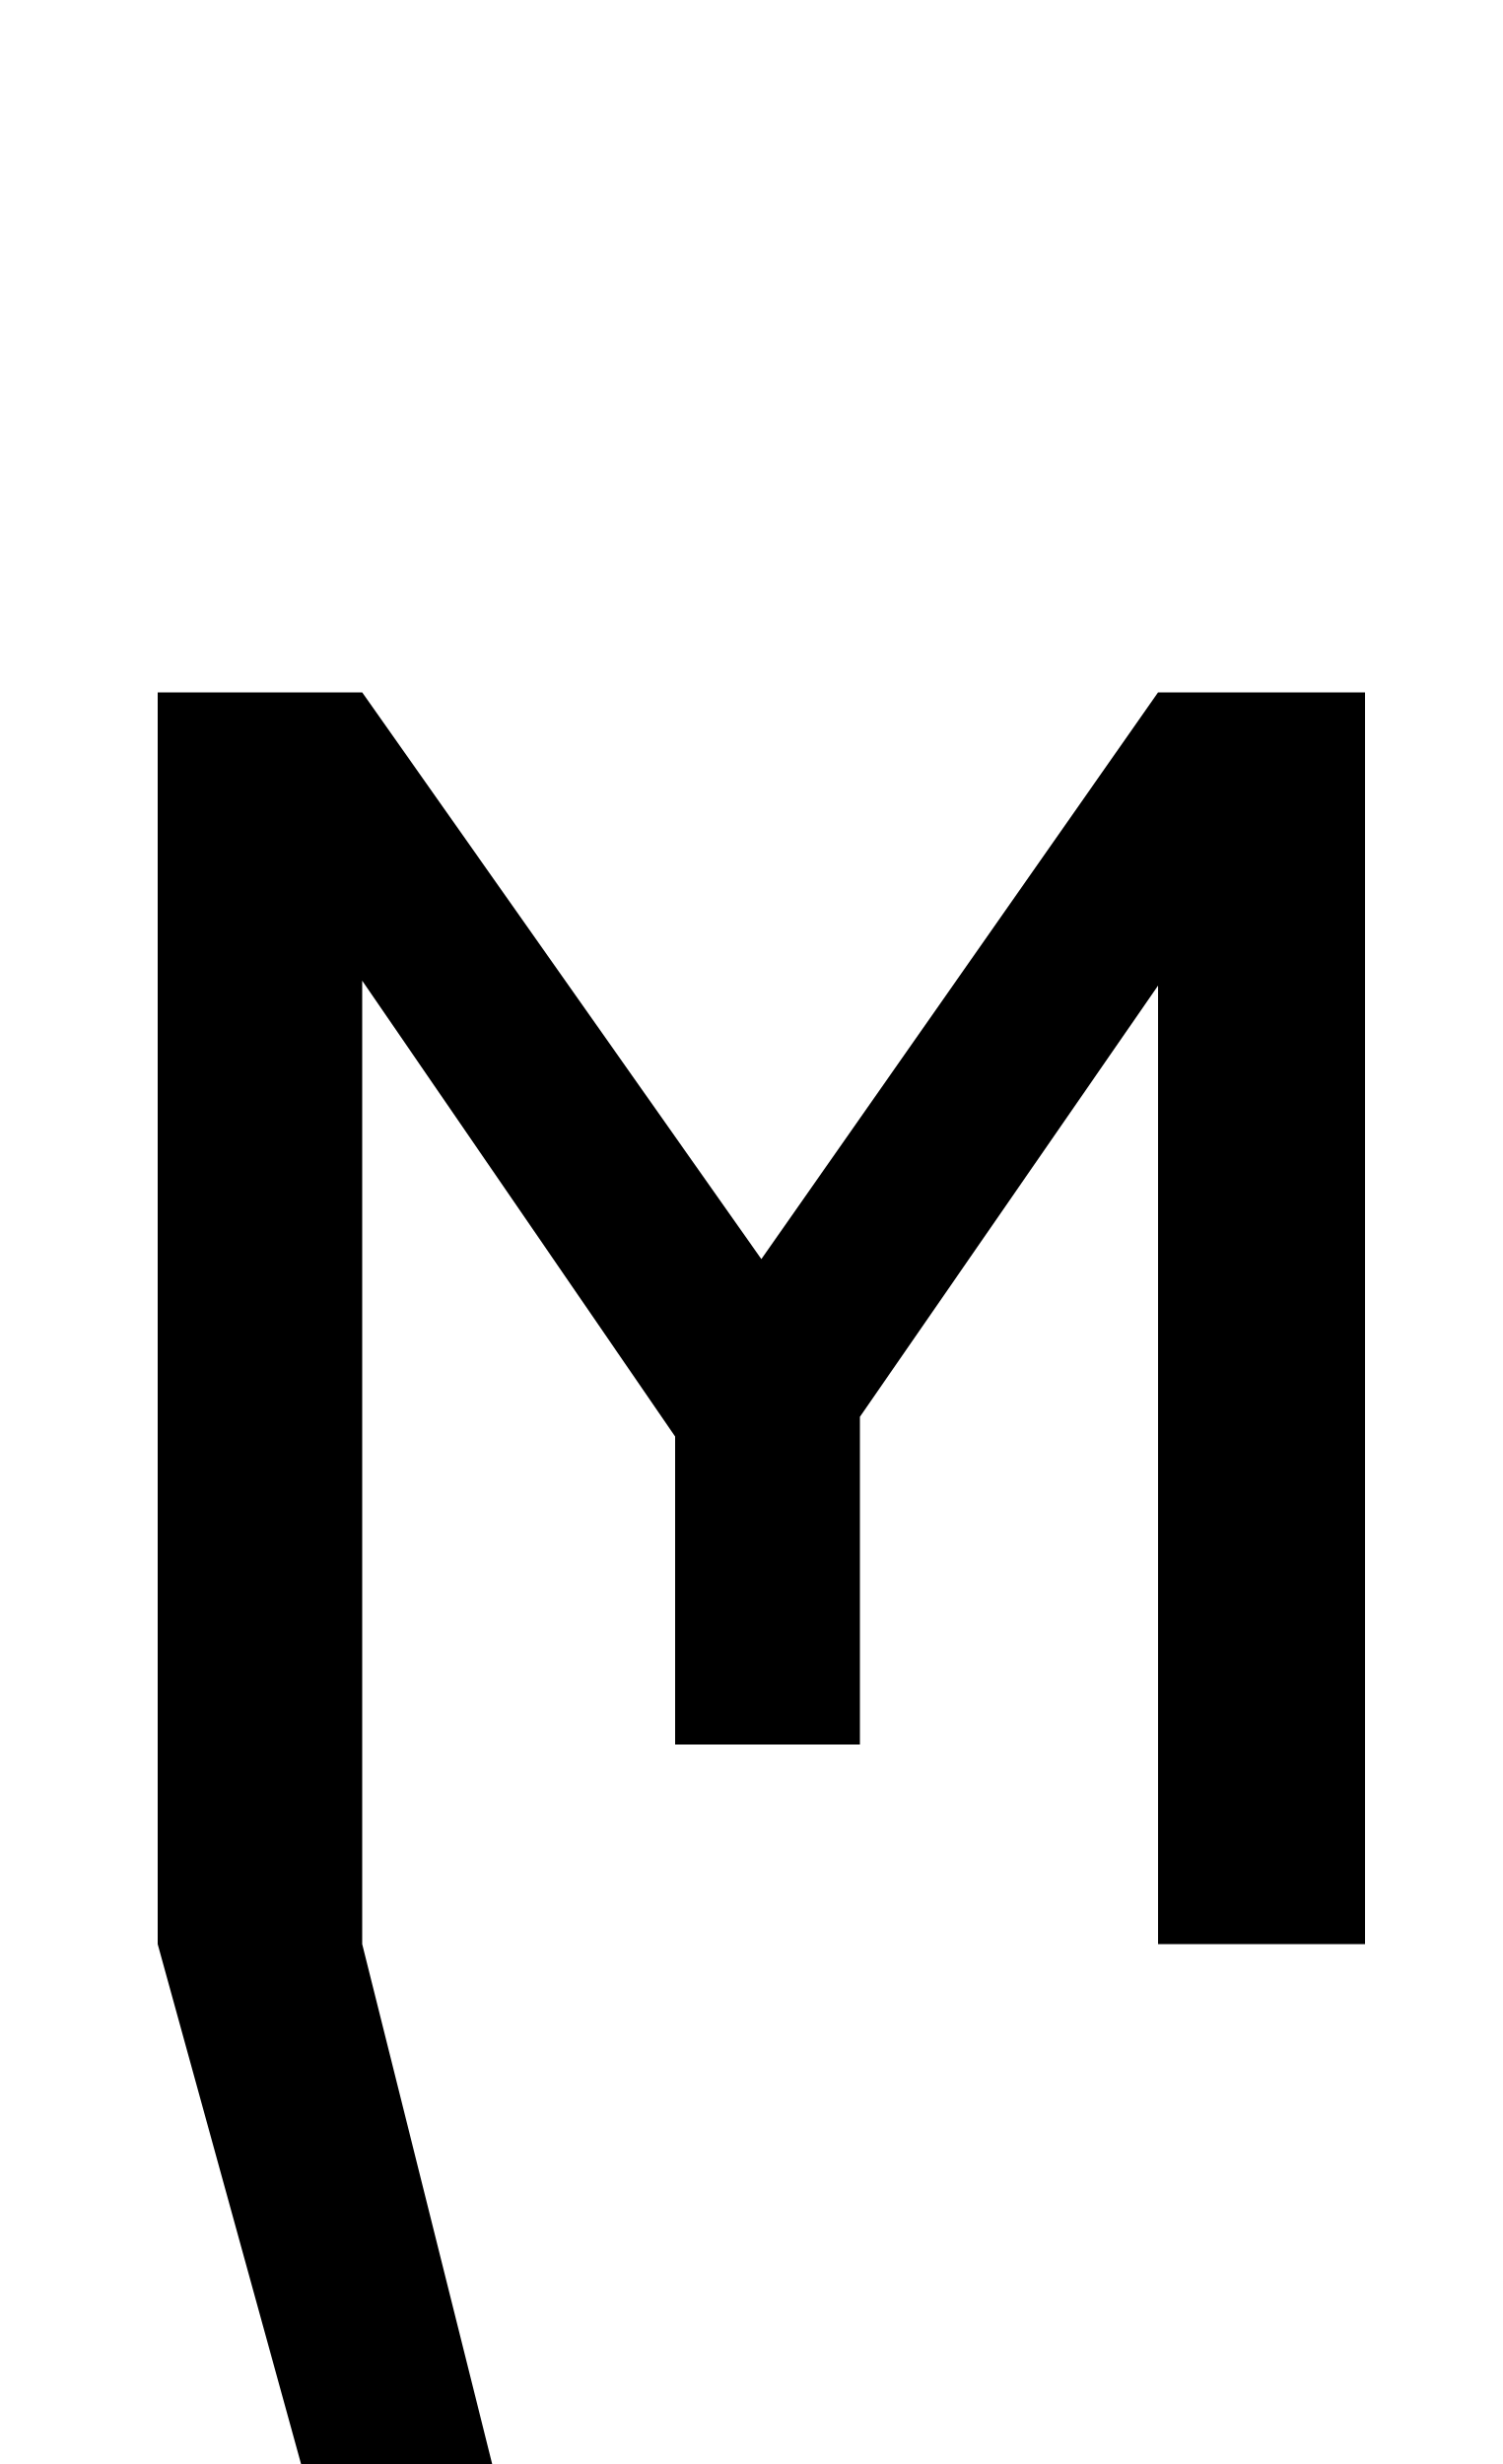
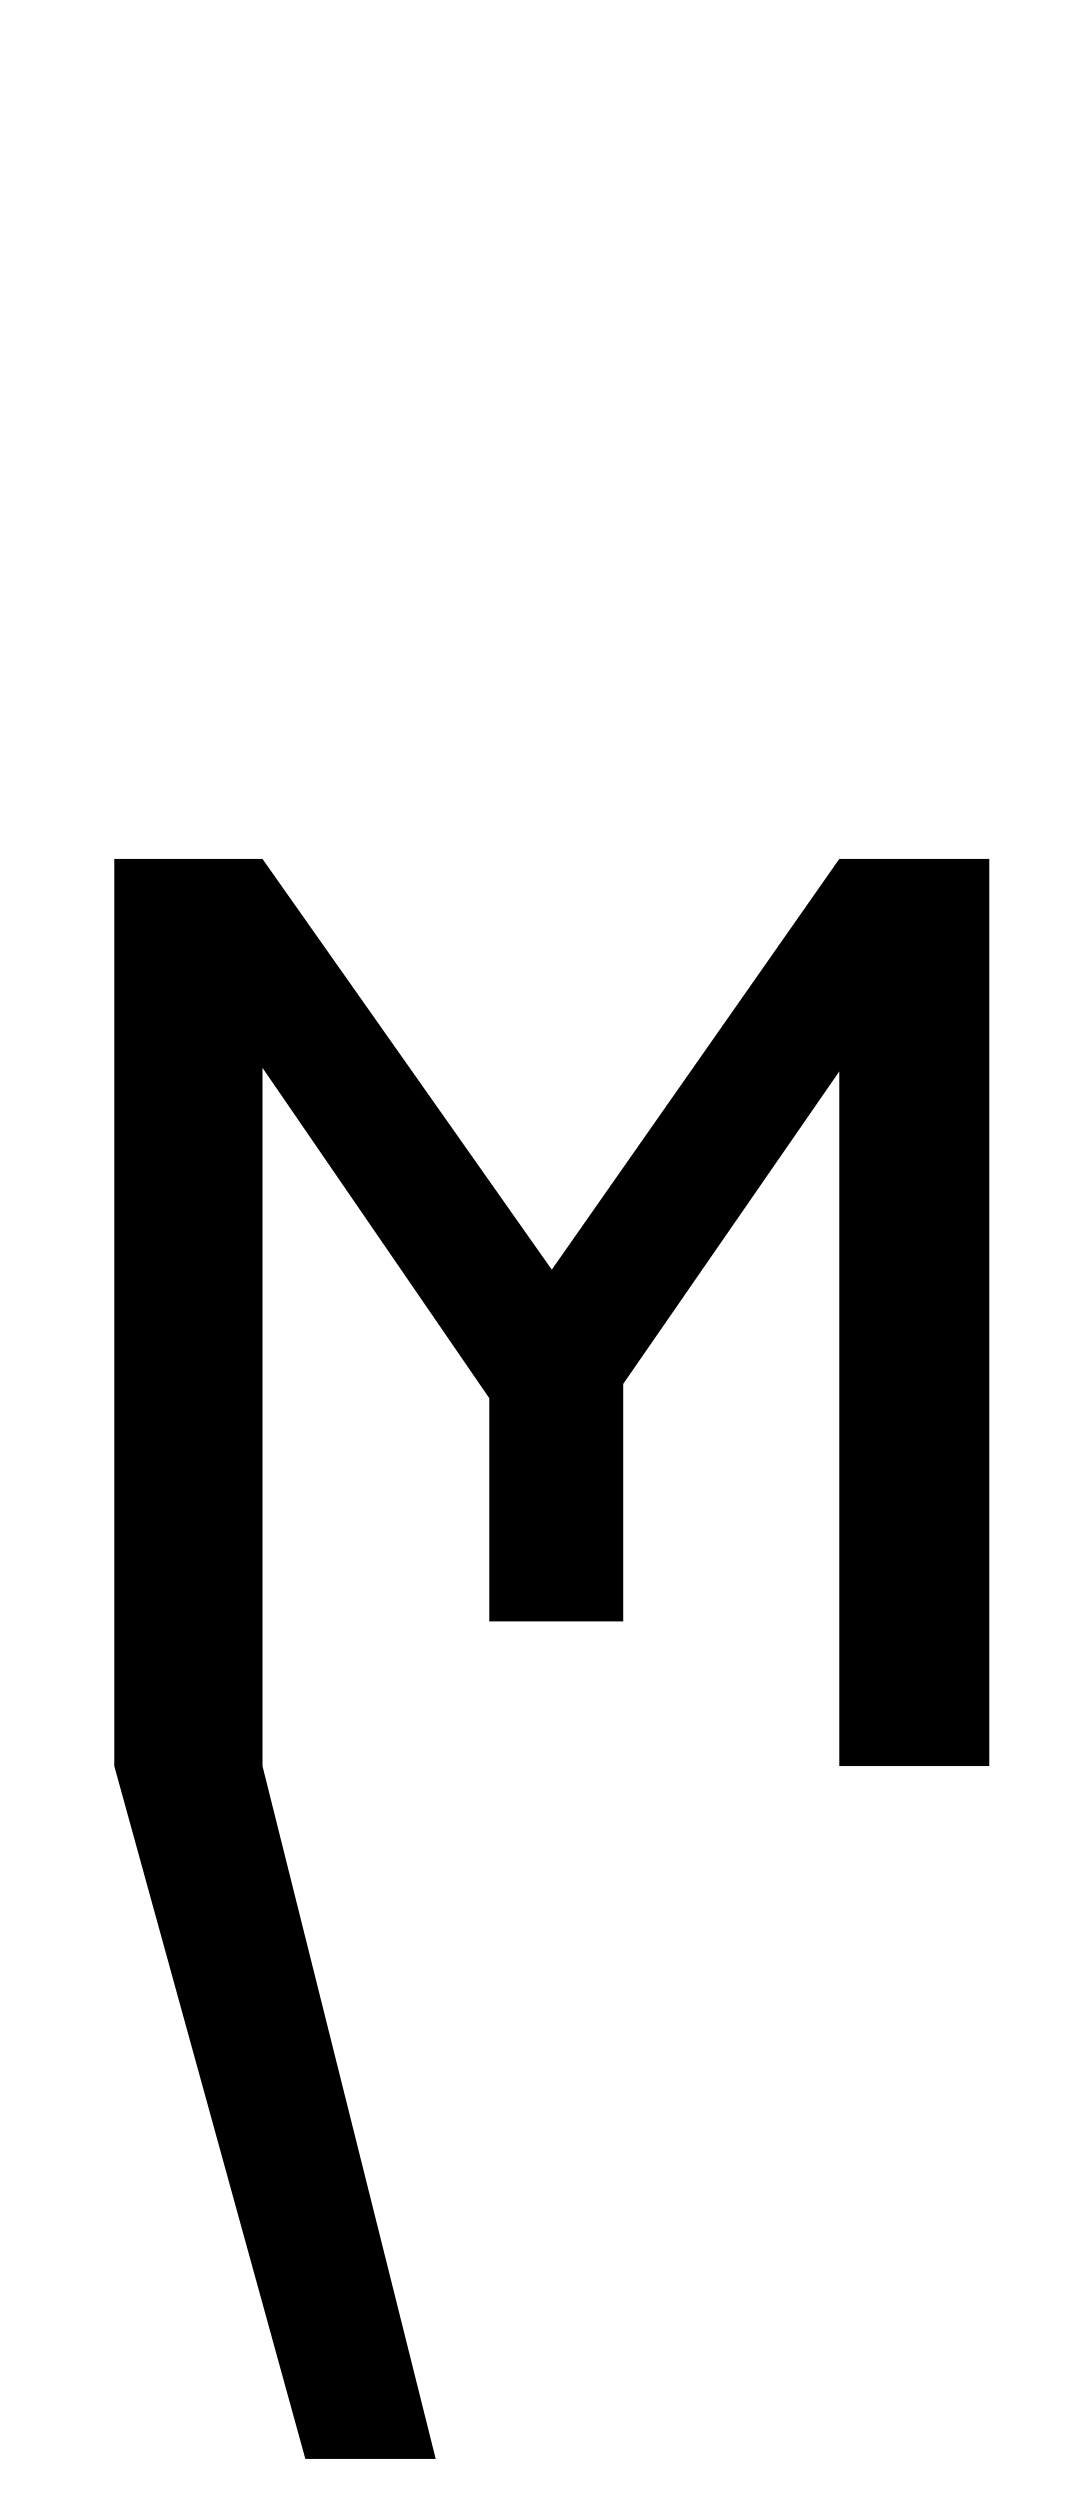
- <svg xmlns="http://www.w3.org/2000/svg" version="1.1" viewBox="-10 0 610 1000">
+ <svg xmlns="http://www.w3.org/2000/svg" version="1.1" viewBox="-10 -200 610 1400">
  <path fill="currentColor" d="M234 1177h-73l-107 -388v-508h83l162 230l161 -230h84v508h-84v-389l-121 175v133h-75v-125l-127 -185v391z" />
</svg>
